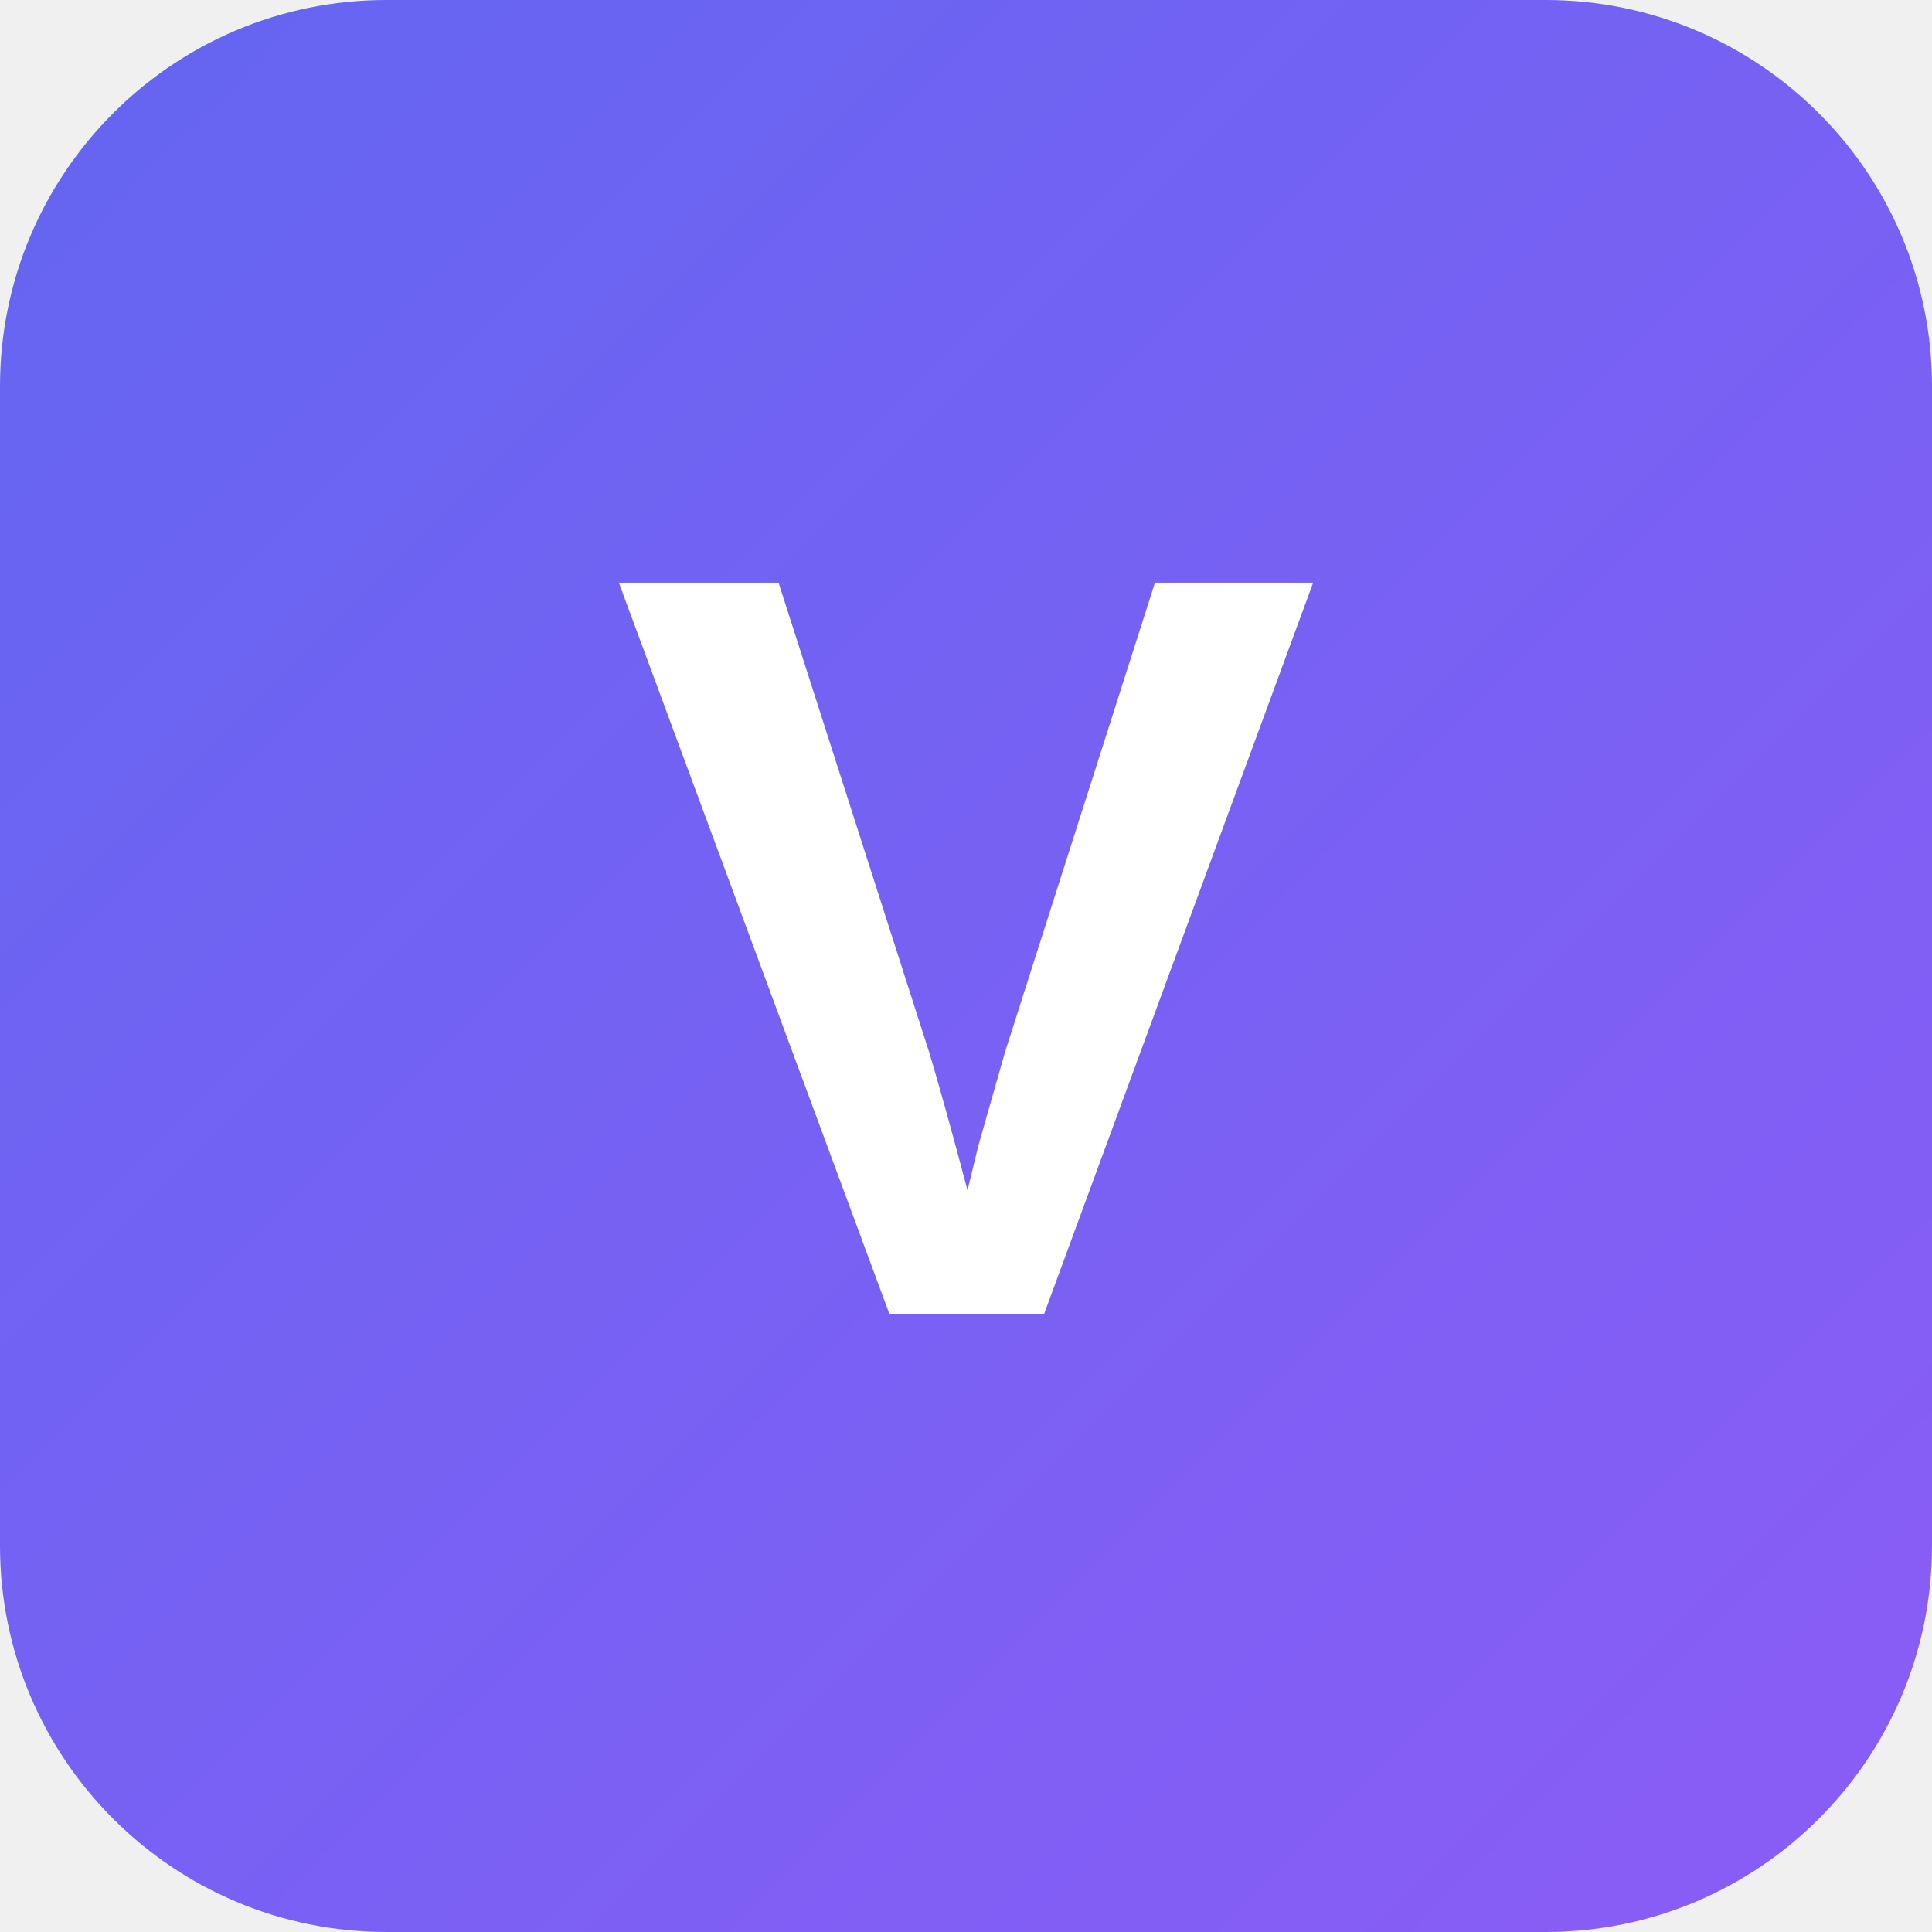
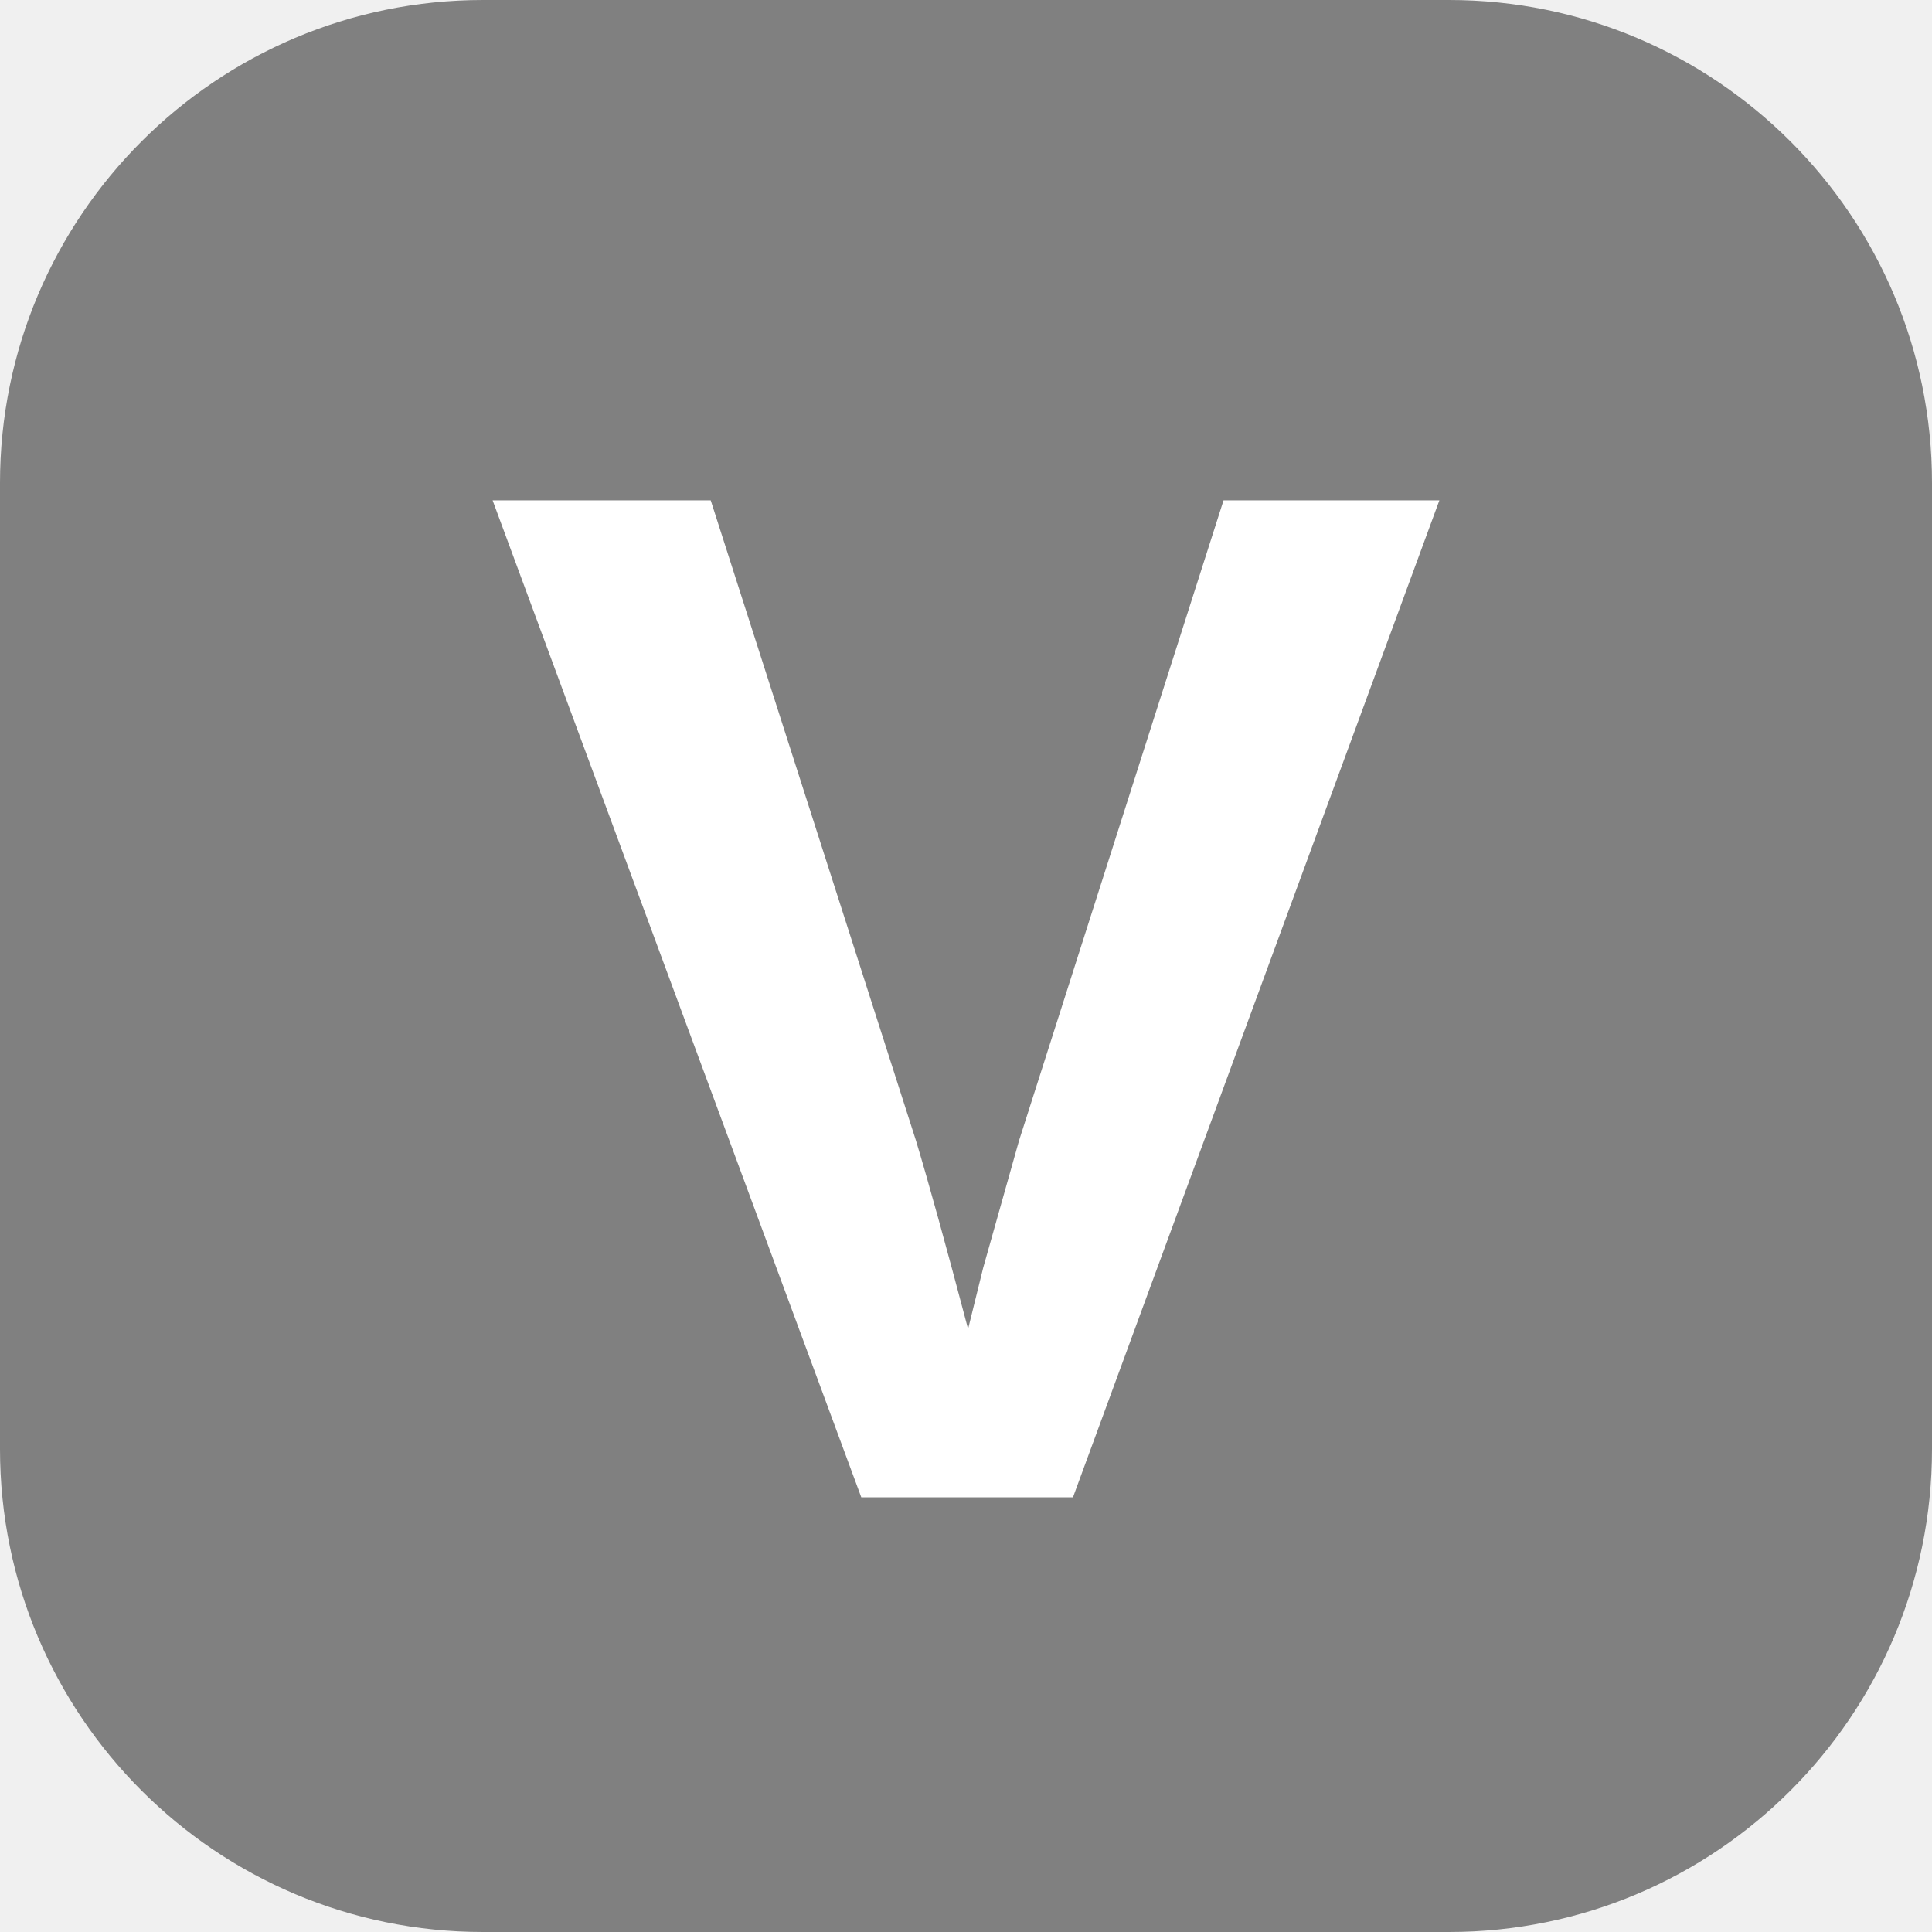
- <svg xmlns="http://www.w3.org/2000/svg" viewBox="0 0 100 100">
-   <defs>
-     <linearGradient id="grad" x1="0%" y1="0%" x2="100%" y2="100%">
-       <stop offset="0%" style="stop-color:#6366f1;stop-opacity:1" />
-       <stop offset="100%" style="stop-color:#8b5cf6;stop-opacity:1" />
-     </linearGradient>
-   </defs>
-   <rect width="100" height="100" rx="20" fill="url(#grad)" />
-   <text x="50" y="68" font-family="Arial, sans-serif" font-size="55" font-weight="bold" fill="white" text-anchor="middle">V</text>
+ <svg xmlns="http://www.w3.org/2000/svg" viewBox="0 0 80 80">
+   <rect width="80" height="80" rx="20" fill="gray" />
+   <text x="40" y="62" font-family="Arial, sans-serif" font-size="60" font-weight="bold" fill="white" text-anchor="middle">V</text>
</svg>
